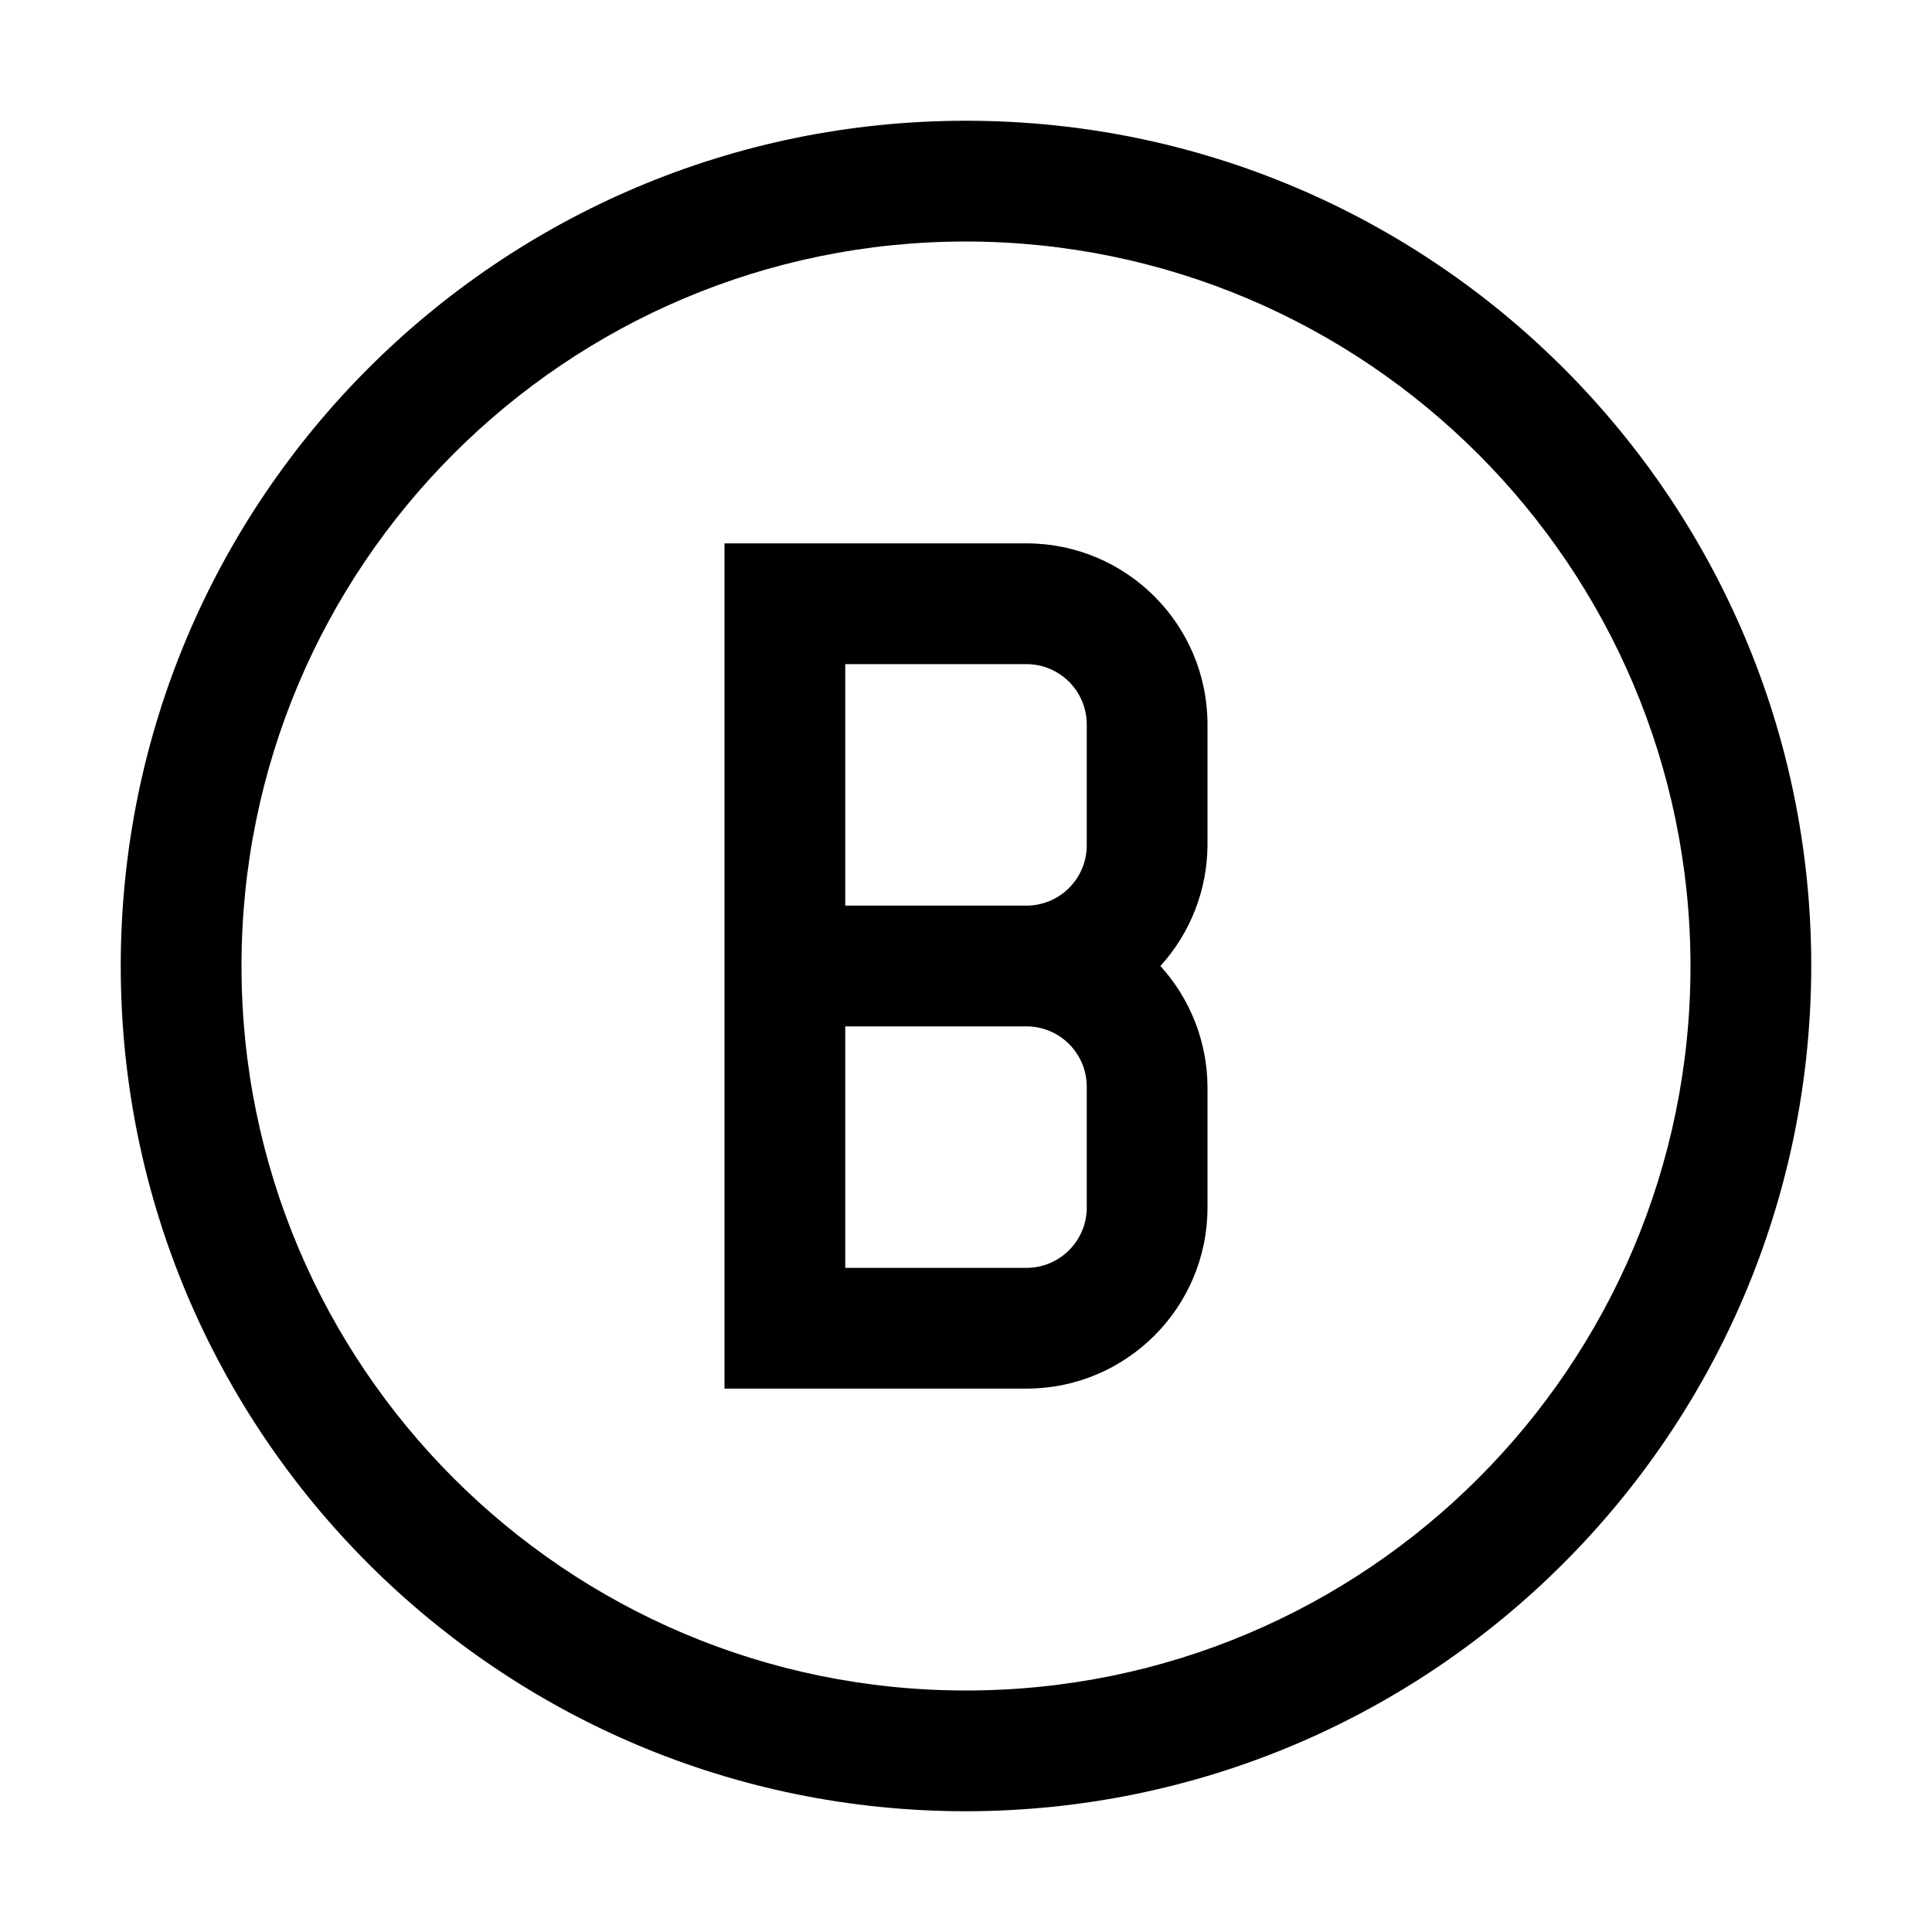
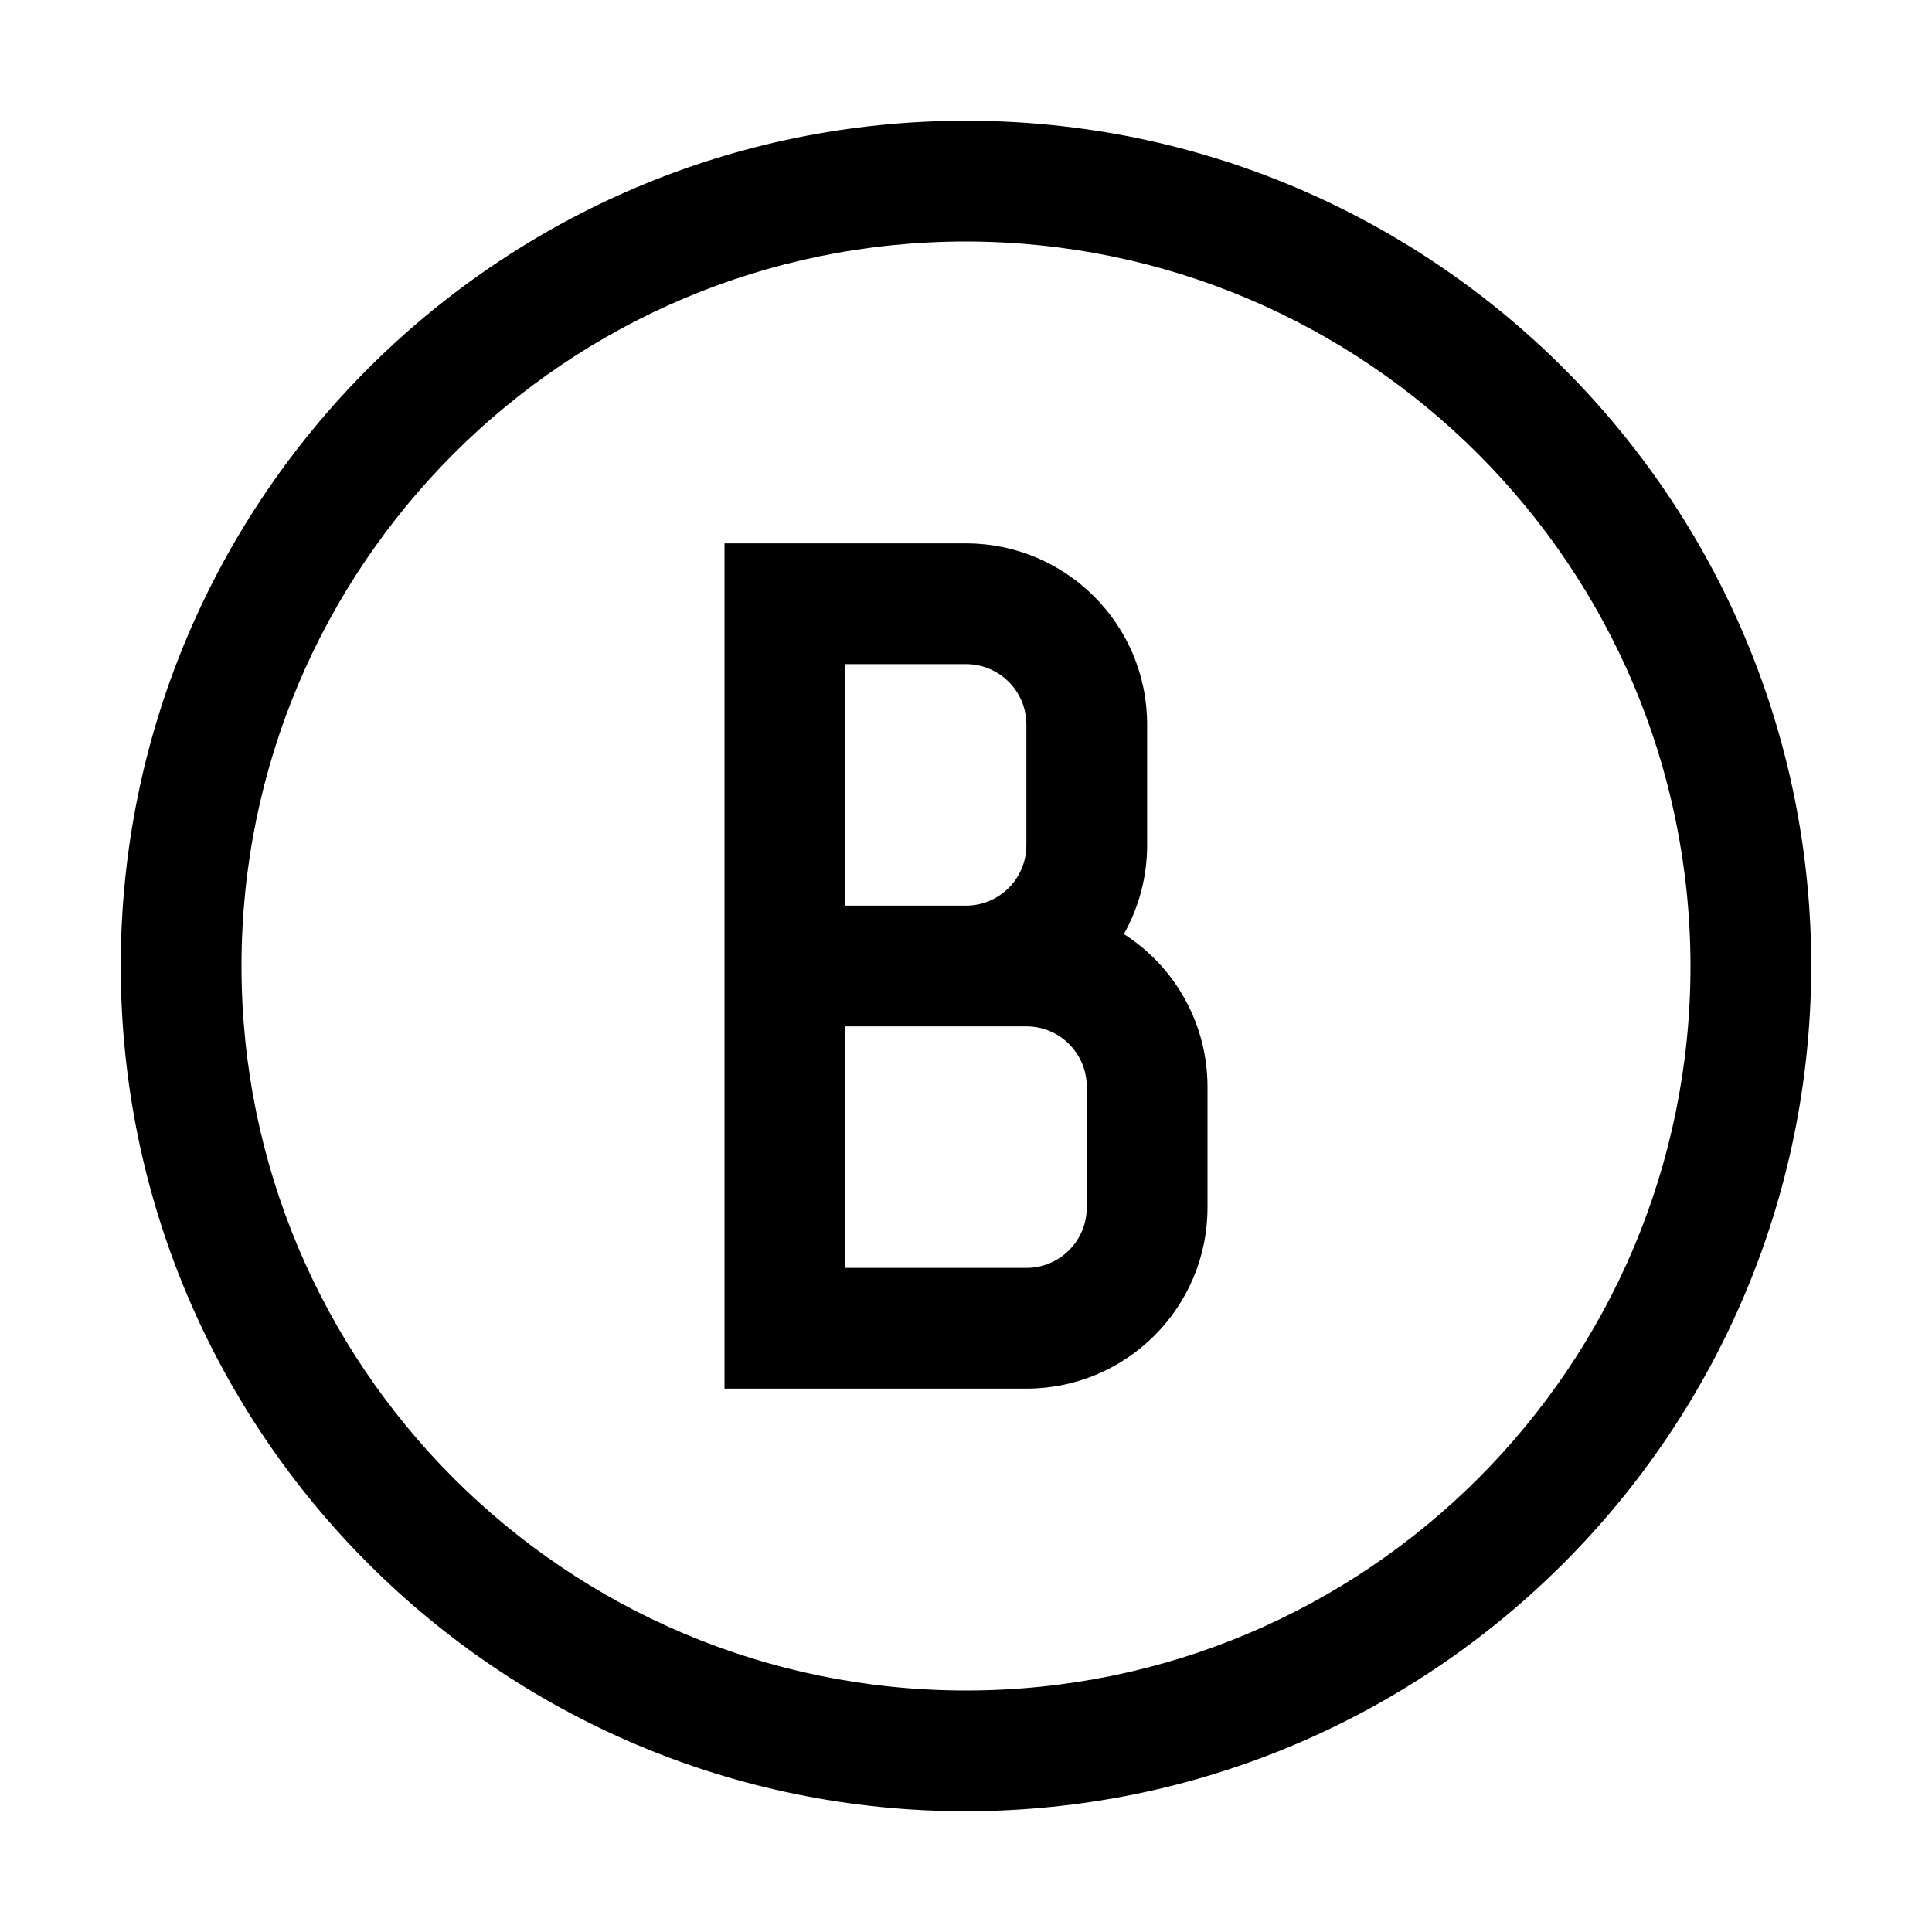
<svg xmlns="http://www.w3.org/2000/svg" id="Layer_1" data-name="Layer 1" width="32" height="32" viewBox="0 0 32 32">
-   <path fill="currentColor" d="M20,12a3,3,0,0,0-3-3H12V23h5a3,3,0,0,0,3-3V18a3,3,0,0,0-.78-2A3,3,0,0,0,20,14ZM14,11h3a1,1,0,0,1,1,1v2a1,1,0,0,1-1,1H14Zm4,9a1,1,0,0,1-1,1H14V17h3a1,1,0,0,1,1,1Z" />
+   <path fill="currentColor" d="M19,12a3,3,0,0,0-3-3H12V23h5a3,3,0,0,0,3-3V18a3,3,0,0,0-1.385-2.529A3,3,0,0,0,19,14ZM14,11h2a1,1,0,0,1,1,1v2a1,1,0,0,1-1,1H14Zm4,9a1,1,0,0,1-1,1H14V17h3a1,1,0,0,1,1,1Z" />
  <path fill="currentColor" d="M16,30A14,14,0,1,1,30,16,14.016,14.016,0,0,1,16,30ZM16,4A12,12,0,1,0,28,16,12.014,12.014,0,0,0,16,4Z" />
</svg>
